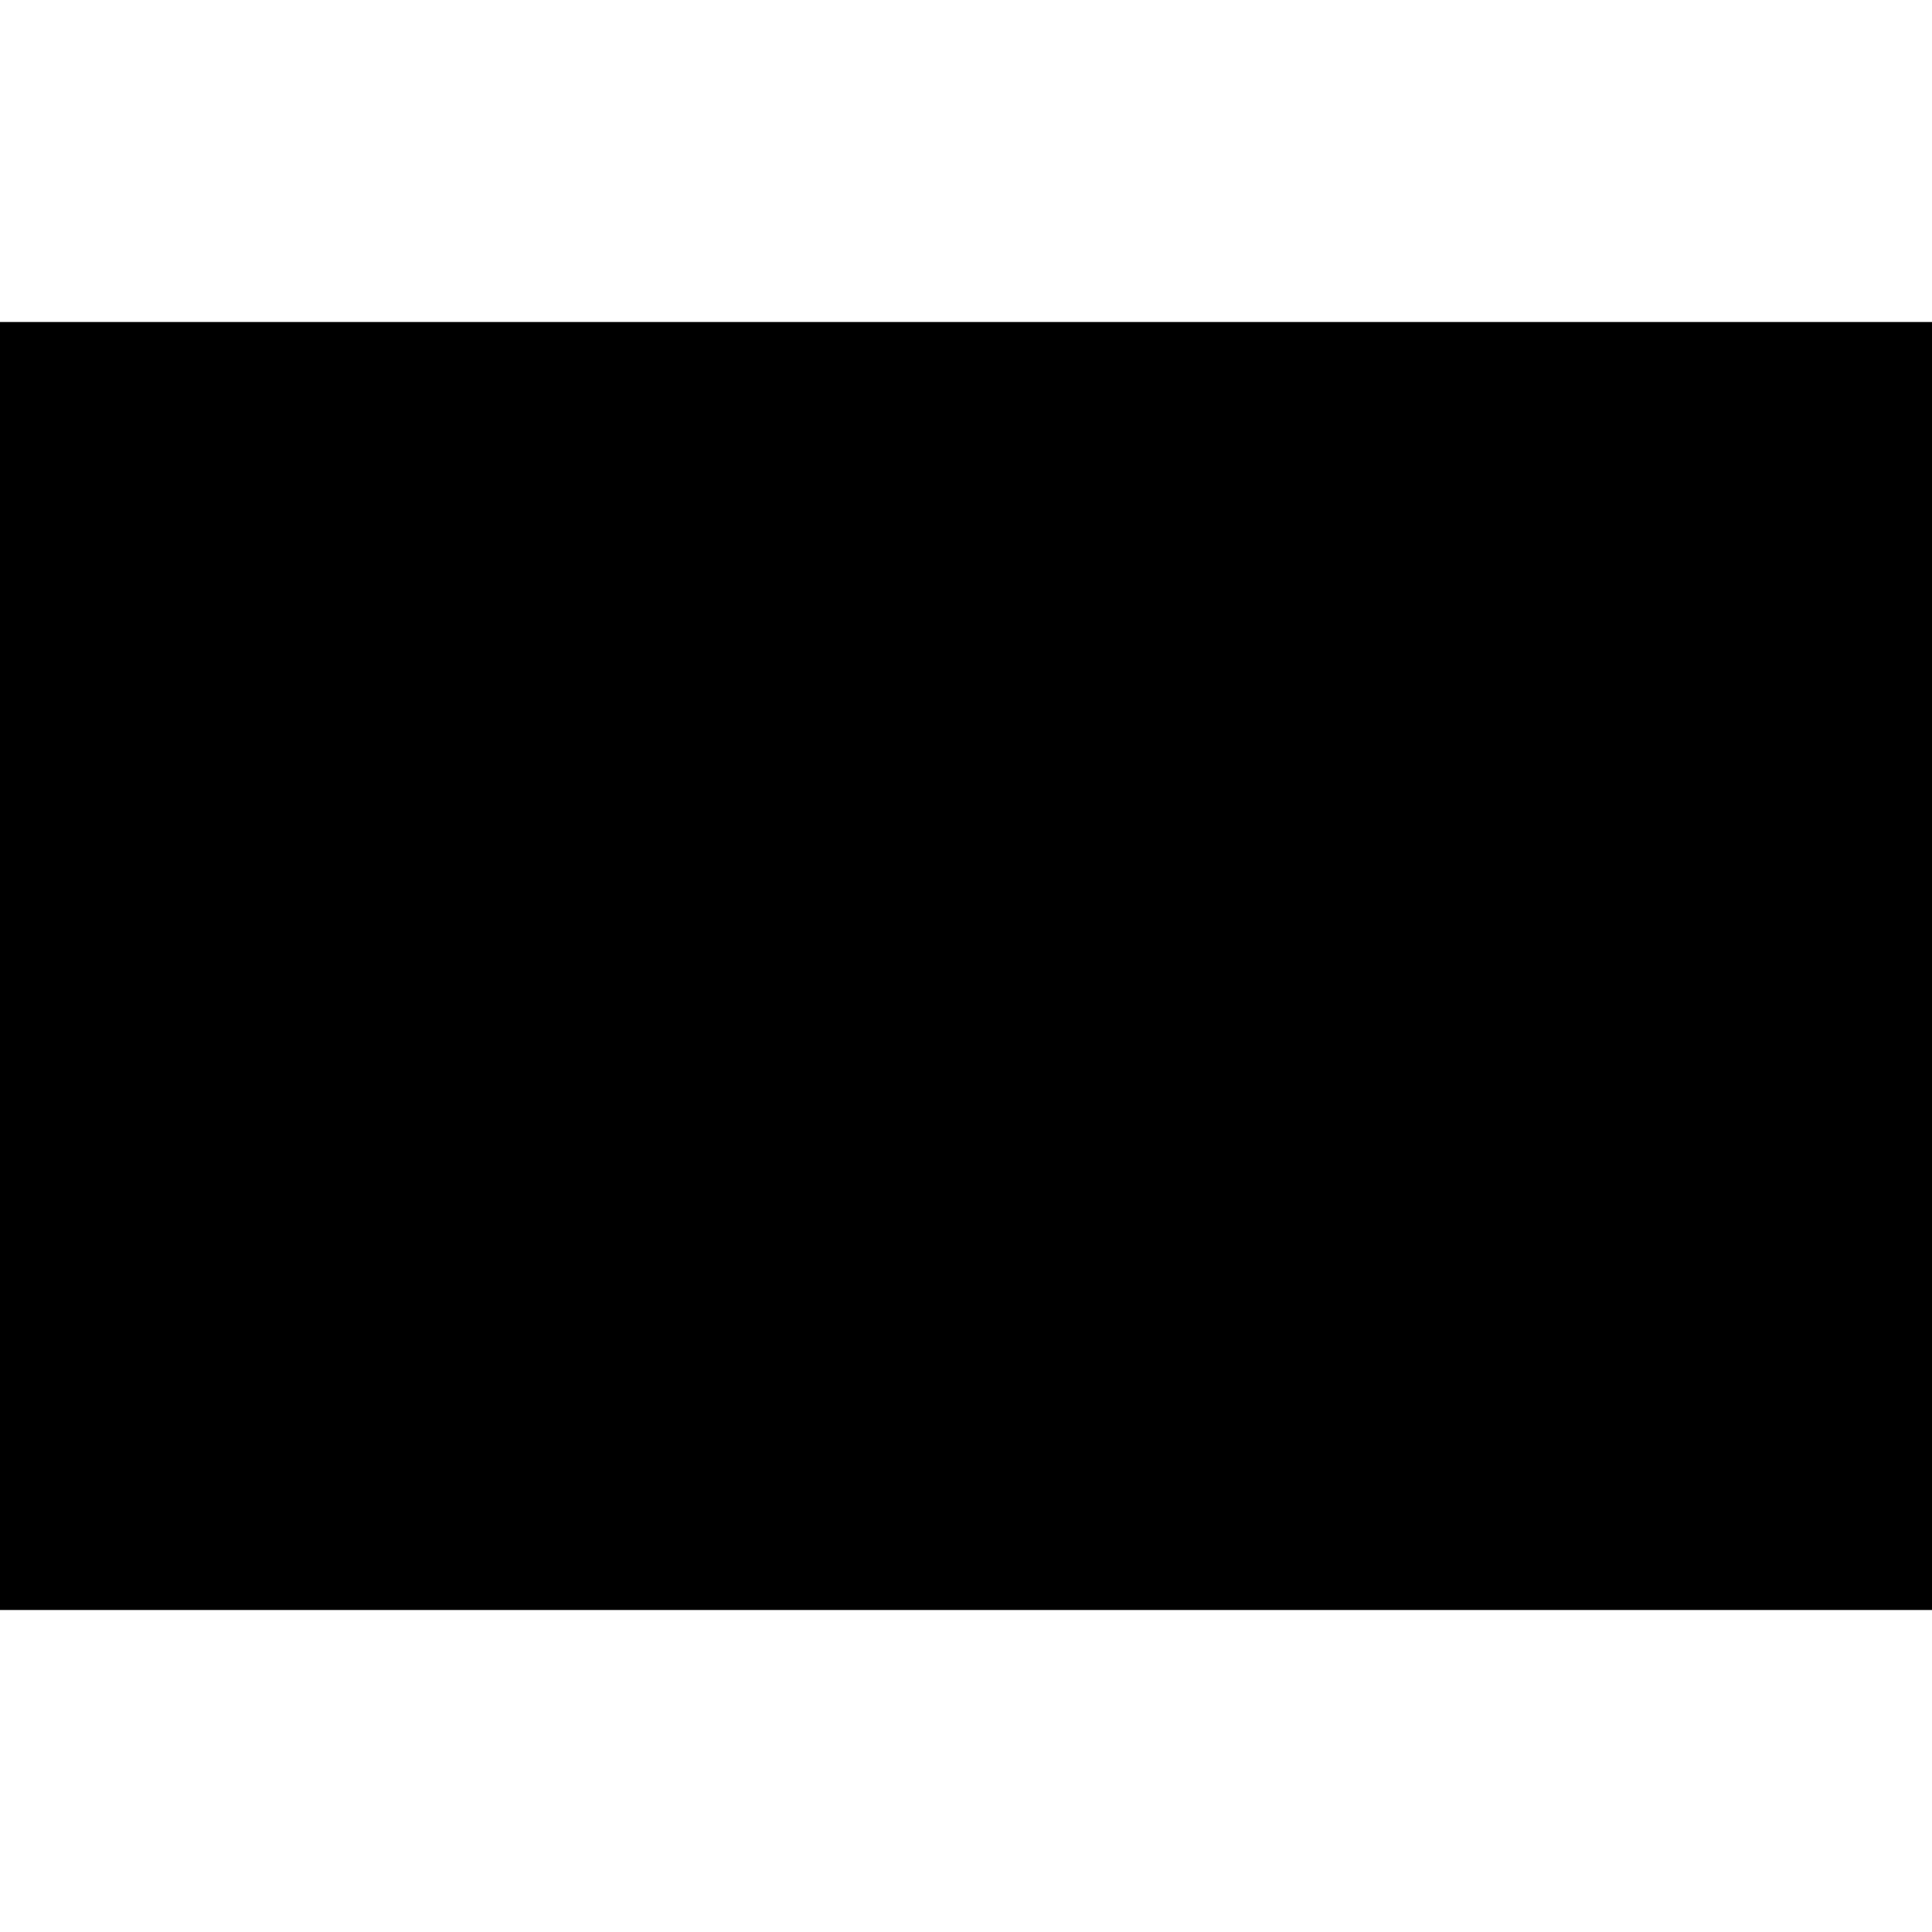
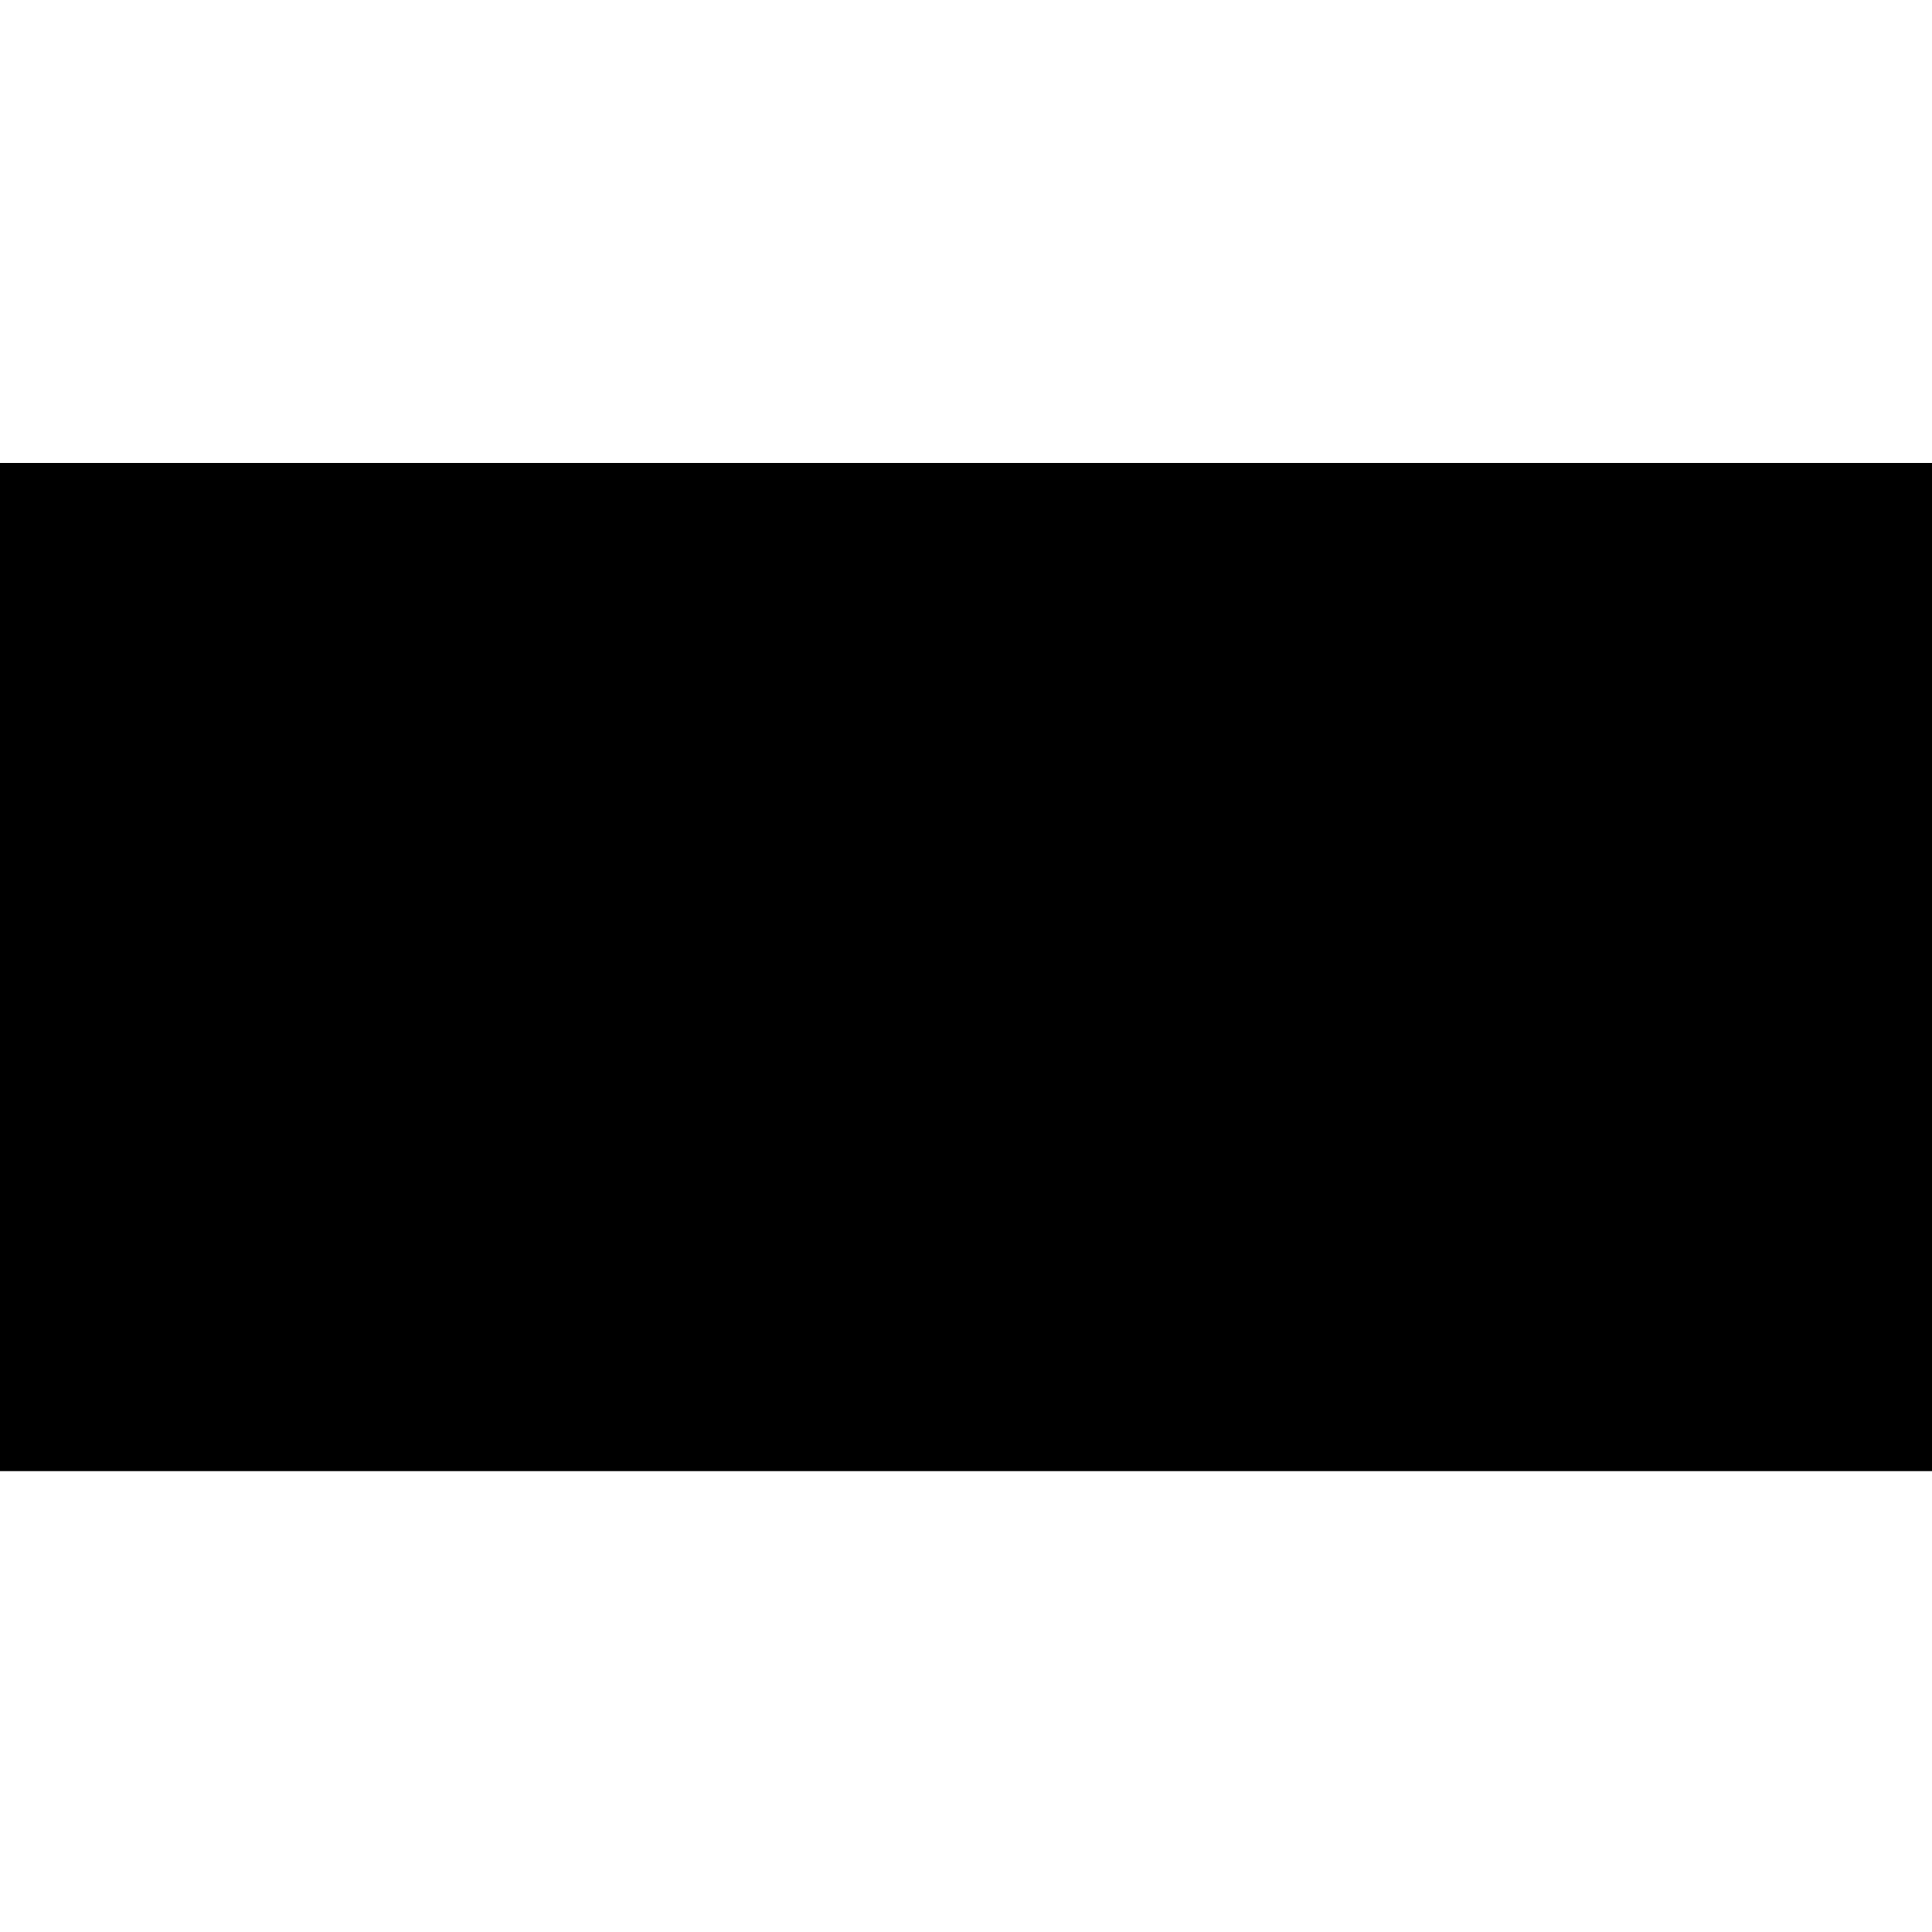
- <svg xmlns="http://www.w3.org/2000/svg" version="1.0" width="1080pt" height="1080pt" viewBox="0 0 1080 1080" preserveAspectRatio="xMidYMid meet">
-   <g transform="translate(0,1080) scale(0.1,-0.1)" fill="#000000" stroke="none">
-     <path d="M0 5400 l0 -3600 5400 0 5400 0 0 3600 0 3600 -5400 0 -5400 0 0 -3600z" />
+ <svg xmlns="http://www.w3.org/2000/svg" version="1.0" width="960pt" height="960pt" viewBox="0 0 960 960" preserveAspectRatio="xMidYMid meet">
+   <g transform="translate(0,960) scale(0.1,-0.1)" fill="#000000" stroke="none">
+     <path d="M0 4795 l0 -2505 4800 0 4800 0 0 2505 0 2505 -4800 0 -4800 0 0 -2505z" />
  </g>
</svg>
